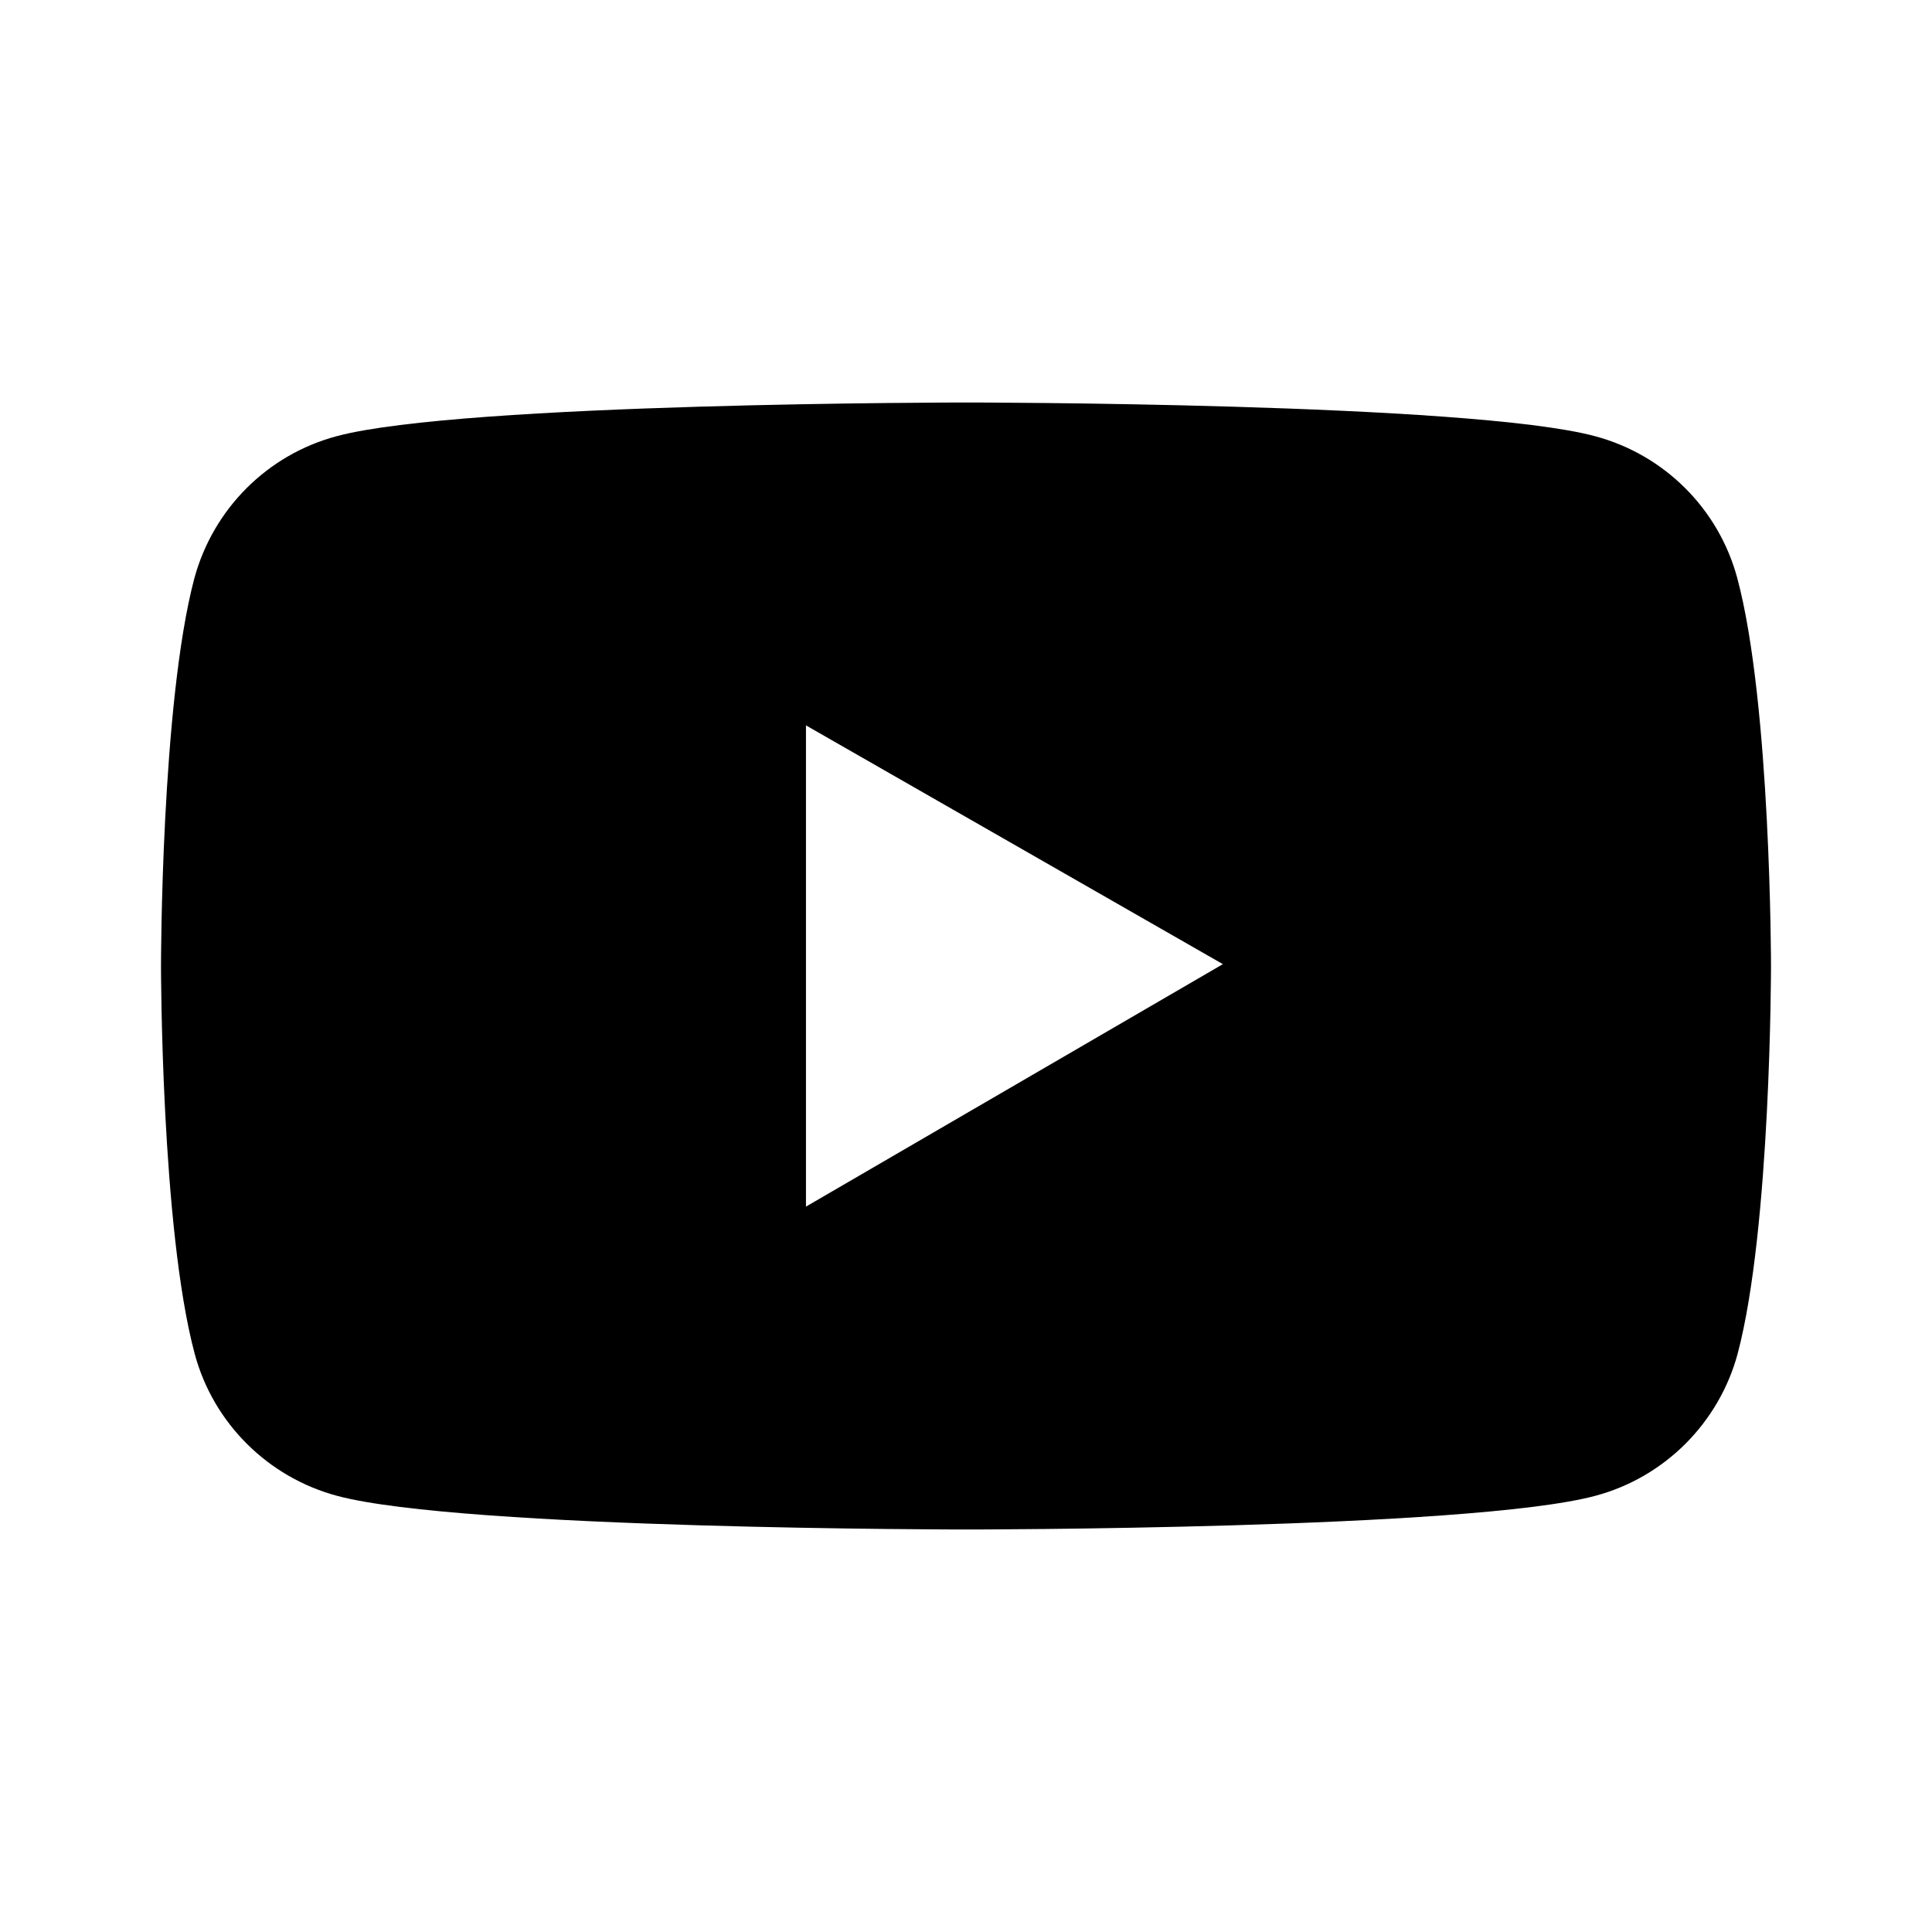
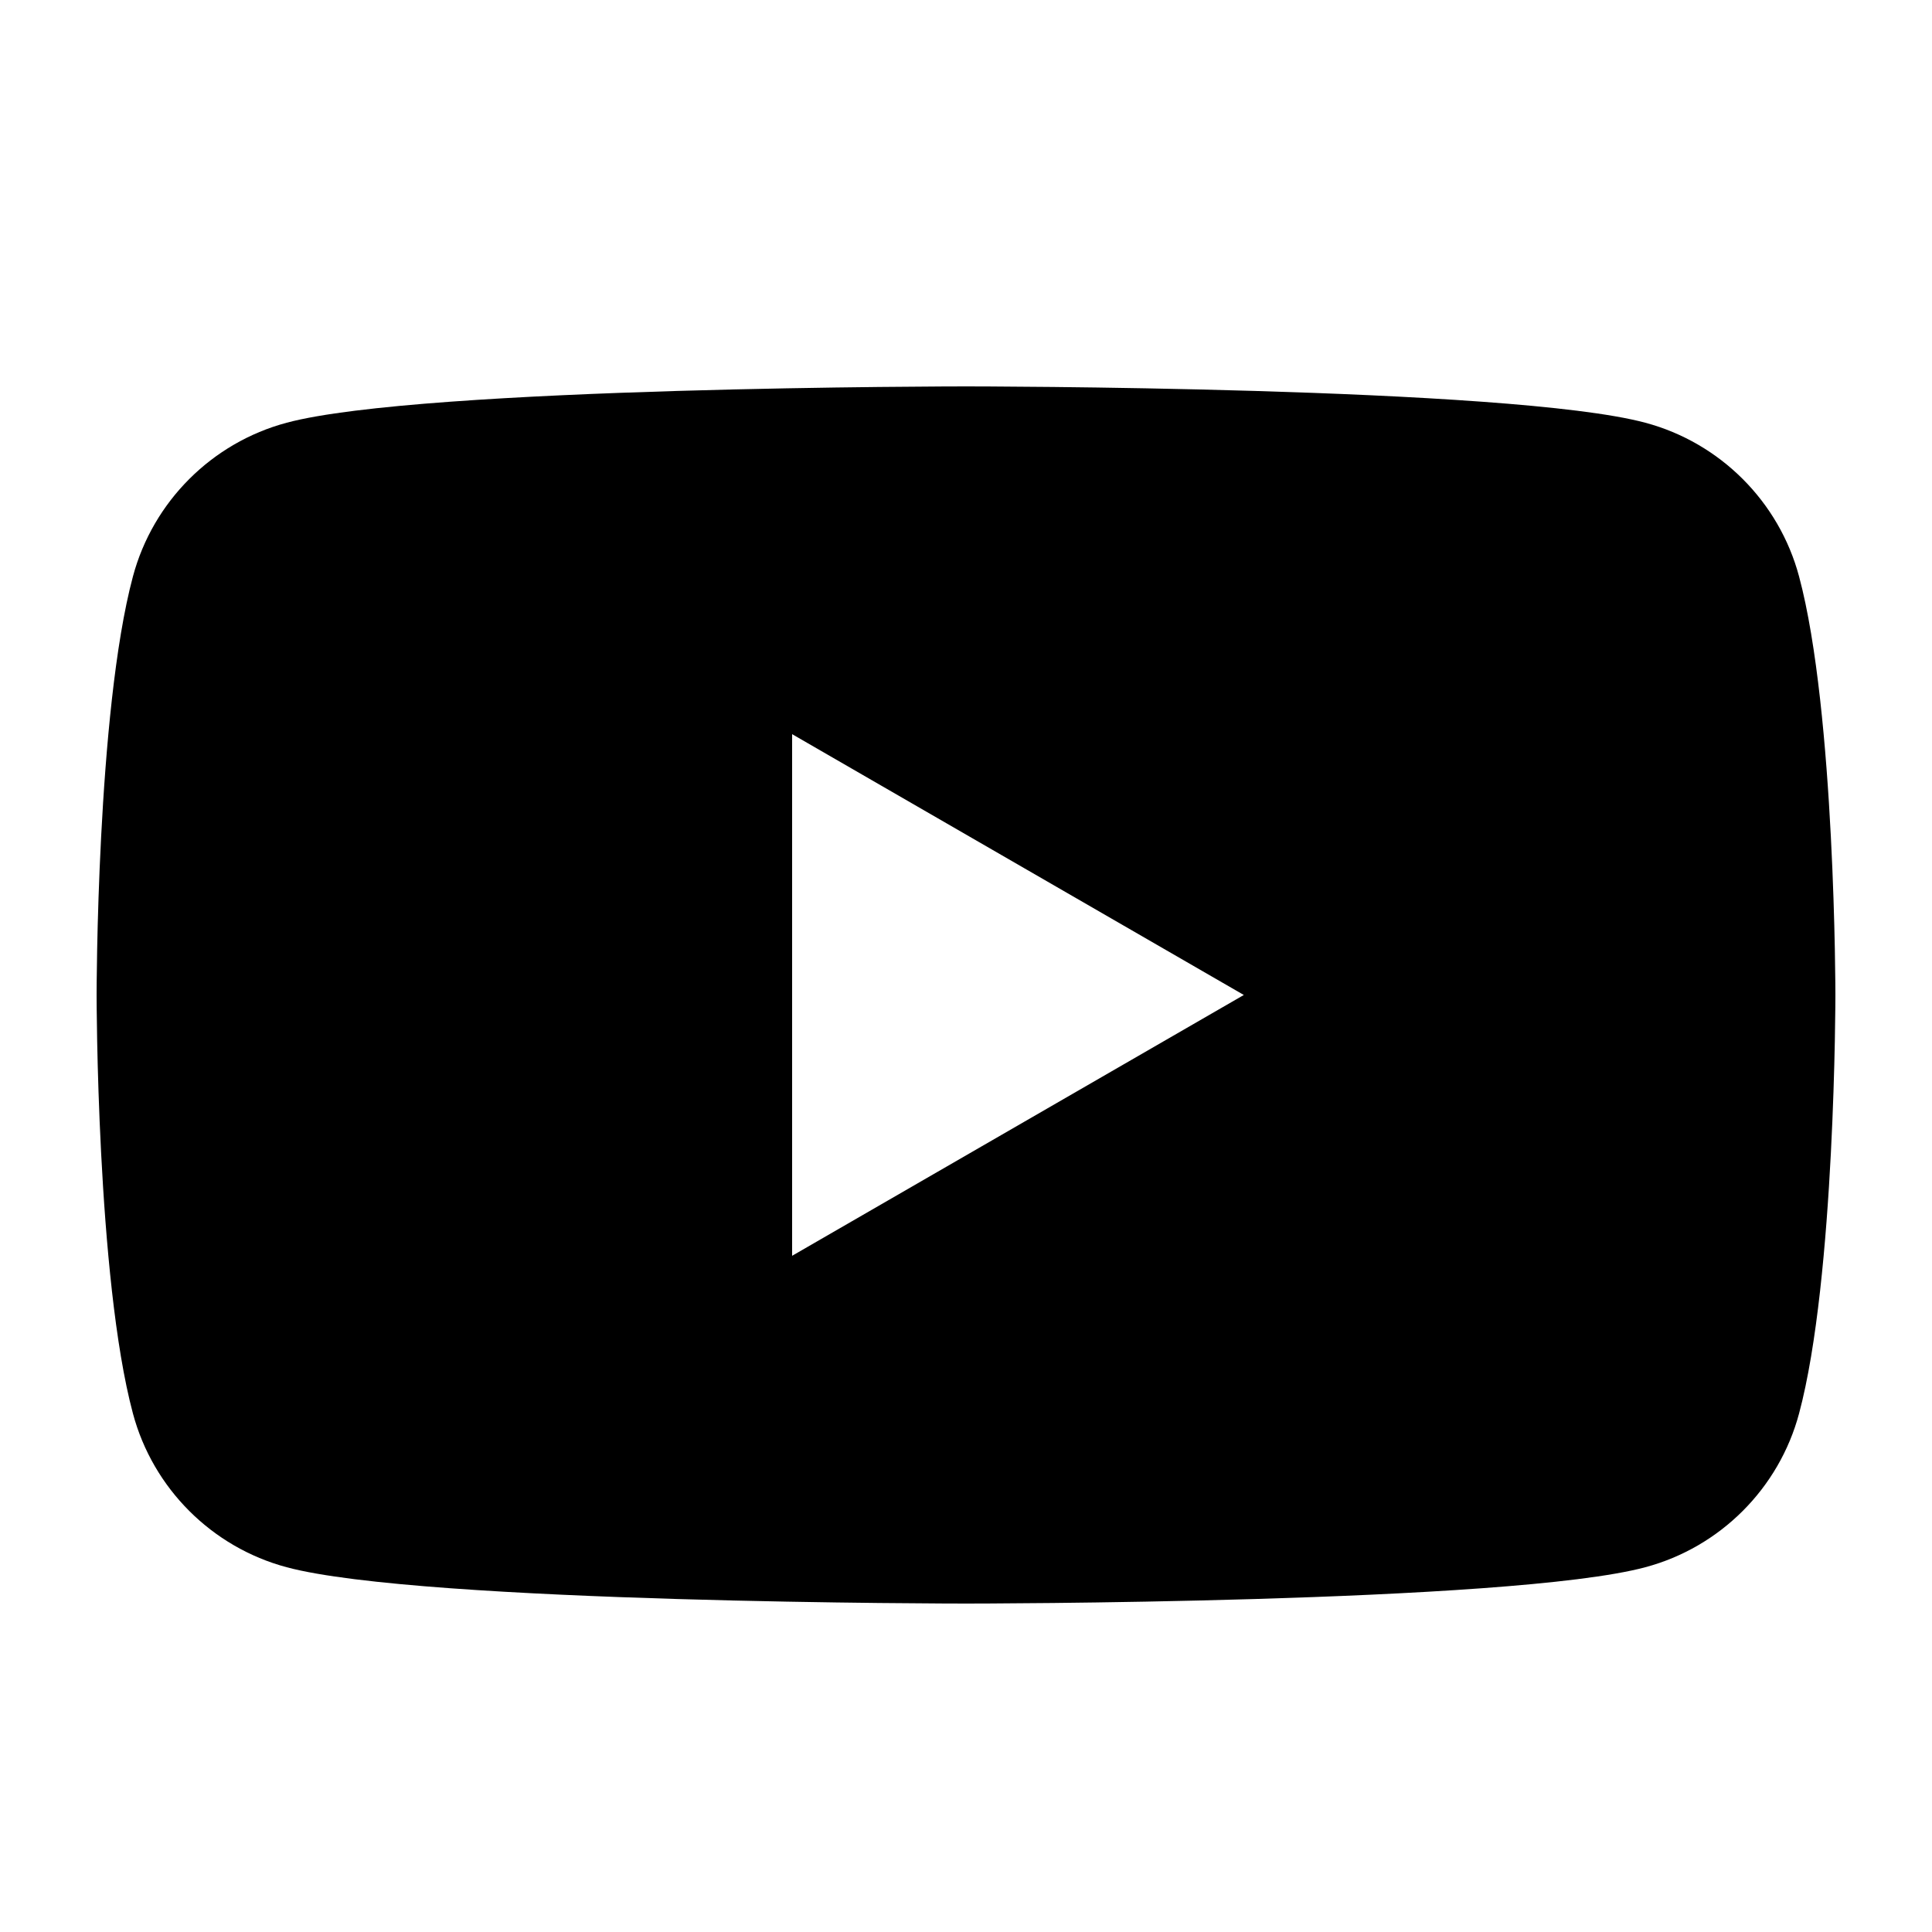
- <svg xmlns="http://www.w3.org/2000/svg" width="24" height="24" viewBox="0 0 24 24" fill="none">
-   <path fill="currentColor" d="M21.582 7.185C21.352 6.323 20.676 5.648 19.812 5.418C18.254 5 12 5 12 5C12 5 5.746 5 4.184 5.418C3.32 5.648 2.648 6.323 2.414 7.185C2 8.746 2 12 2 12C2 12 2 15.254 2.418 16.815C2.648 17.677 3.328 18.352 4.188 18.582C5.746 19 12 19 12 19C12 19 18.254 19 19.816 18.582C20.68 18.352 21.355 17.673 21.586 16.815C22 15.254 22 12 22 12C22 12 22 8.746 21.582 7.185ZM10.012 14.989V9.011L15.191 11.977L10.012 14.989Z" />
+ <svg xmlns="http://www.w3.org/2000/svg" width="20" height="20" viewBox="0 0 20 20" fill="none">
+   <path fill-rule="evenodd" clip-rule="evenodd" d="M17.032 4.376C17.807 4.583 18.417 5.193 18.624 5.968C19 7.371 19 10.3 19 10.3C19 10.3 19 13.229 18.624 14.632C18.417 15.407 17.807 16.017 17.032 16.224C15.629 16.6 10 16.6 10 16.6C10 16.6 4.371 16.6 2.968 16.224C2.193 16.017 1.583 15.407 1.376 14.632C1 13.229 1 10.3 1 10.3C1 10.3 1 7.371 1.376 5.968C1.583 5.193 2.193 4.583 2.968 4.376C4.371 4 10 4 10 4C10 4 15.629 4 17.032 4.376ZM12.876 10.3L8.2 13V7.6L12.876 10.3Z" fill="currentcolor" />
</svg>
